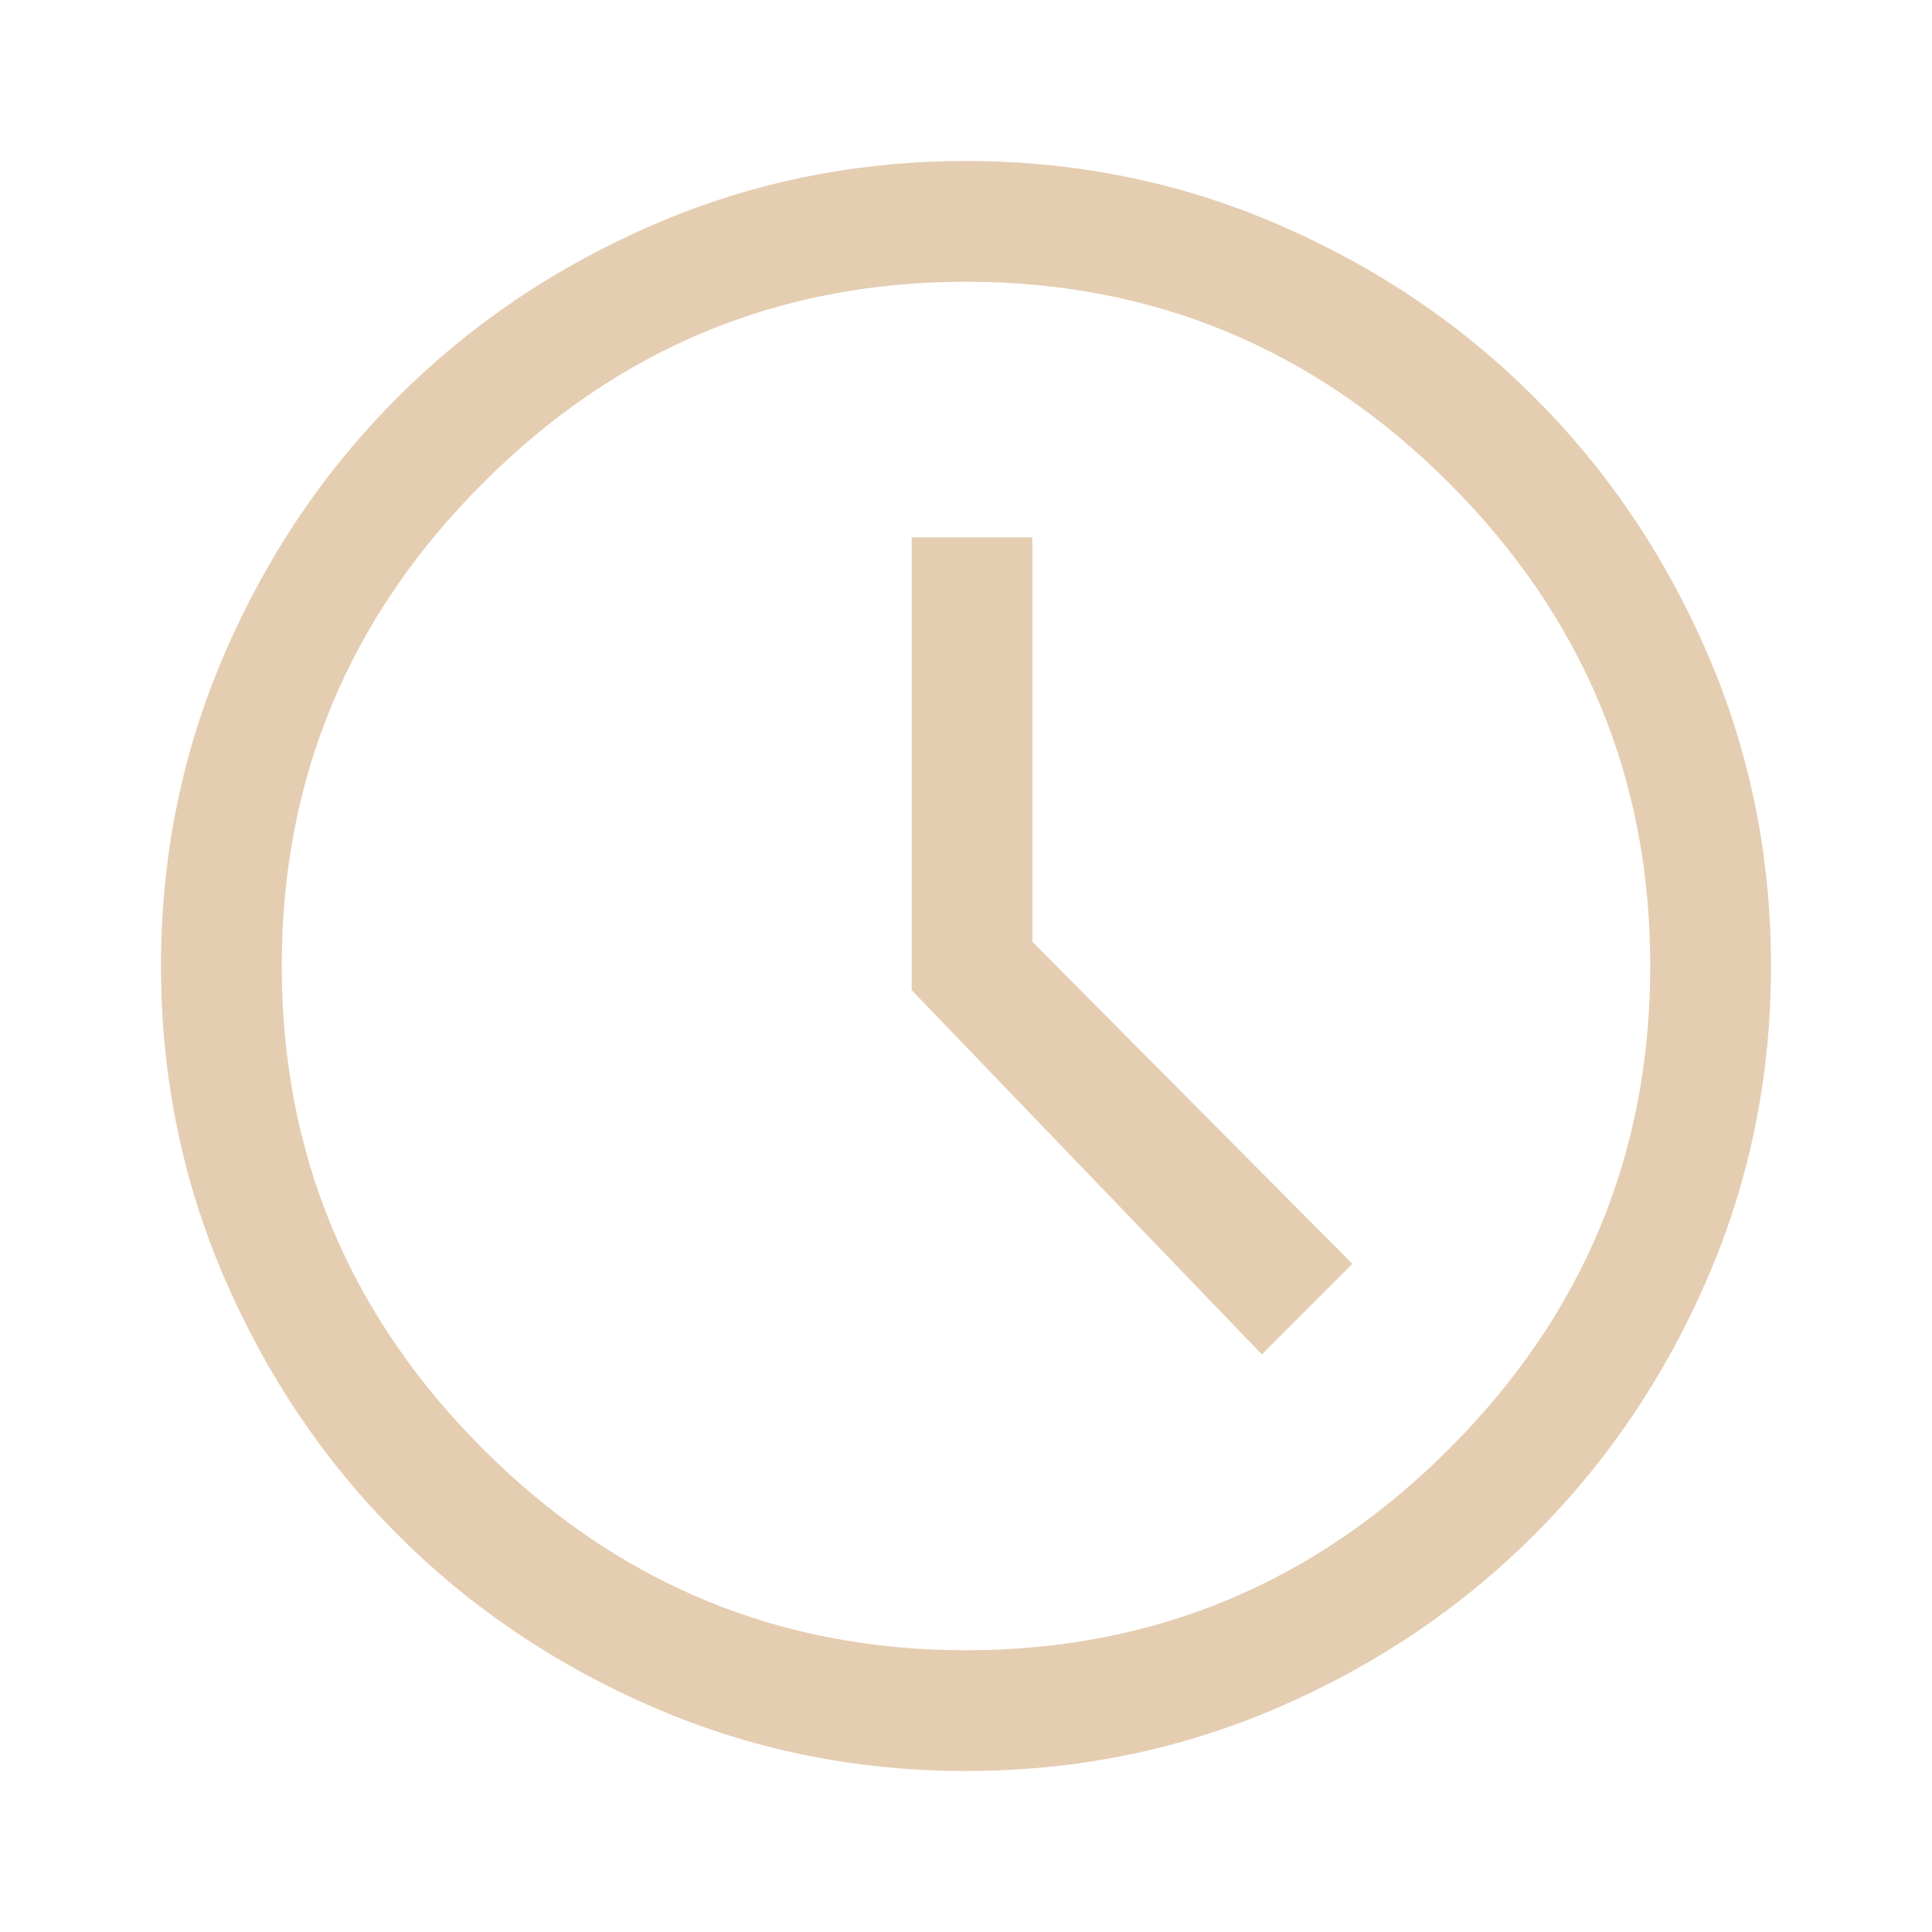
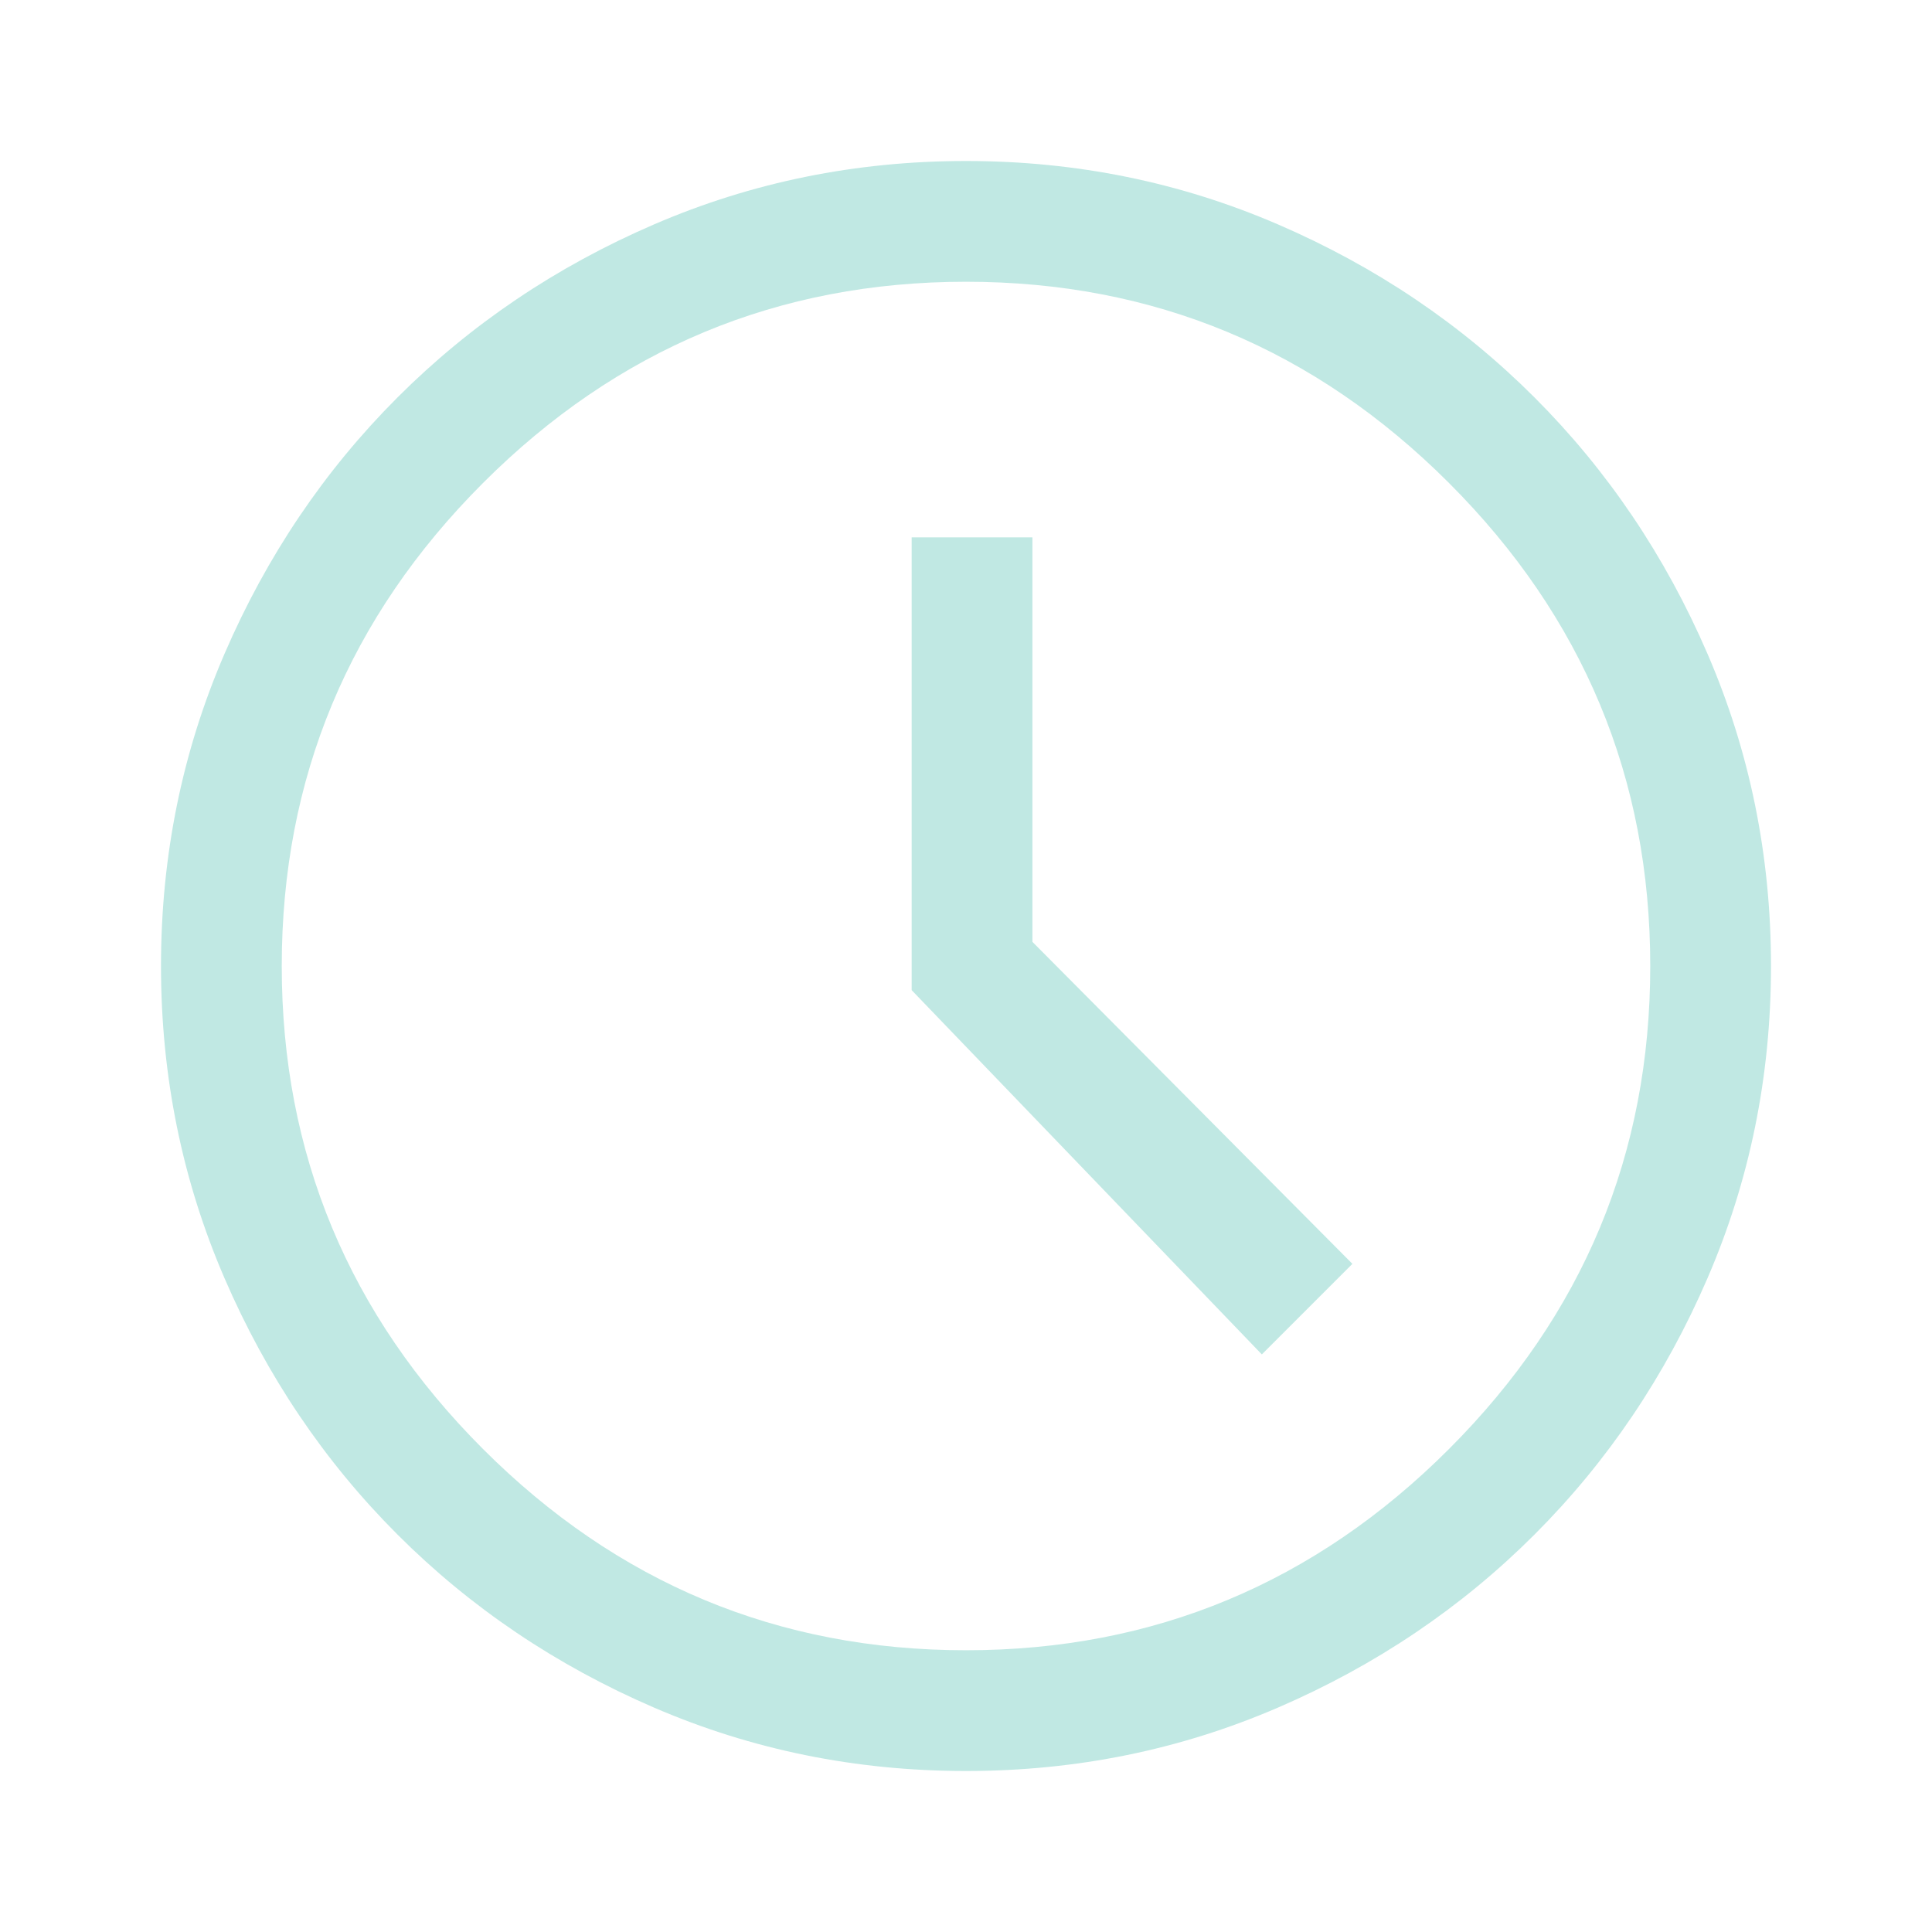
- <svg xmlns="http://www.w3.org/2000/svg" viewBox="0 0 48 48" fill="#e5cdb1">
+ <svg xmlns="http://www.w3.org/2000/svg" viewBox="0 0 48 48" fill="#c0e8e3">
  <path d="m31.35 33.65 2.25-2.25-7.95-8V13.35h-3V24.6ZM24 44q-4.1 0-7.75-1.575-3.65-1.575-6.375-4.3-2.725-2.725-4.3-6.375Q4 28.1 4 24t1.575-7.75q1.575-3.65 4.3-6.375 2.725-2.725 6.375-4.3Q19.9 4 24 4t7.75 1.575q3.65 1.575 6.375 4.3 2.725 2.725 4.3 6.375Q44 19.9 44 24t-1.575 7.75q-1.575 3.65-4.3 6.375-2.725 2.725-6.375 4.3Q28.1 44 24 44Zm0-20Zm0 17q7 0 12-5t5-12q0-7-5-12T24 7q-7 0-12 5T7 24q0 7 5 12t12 5Z" />
</svg>
